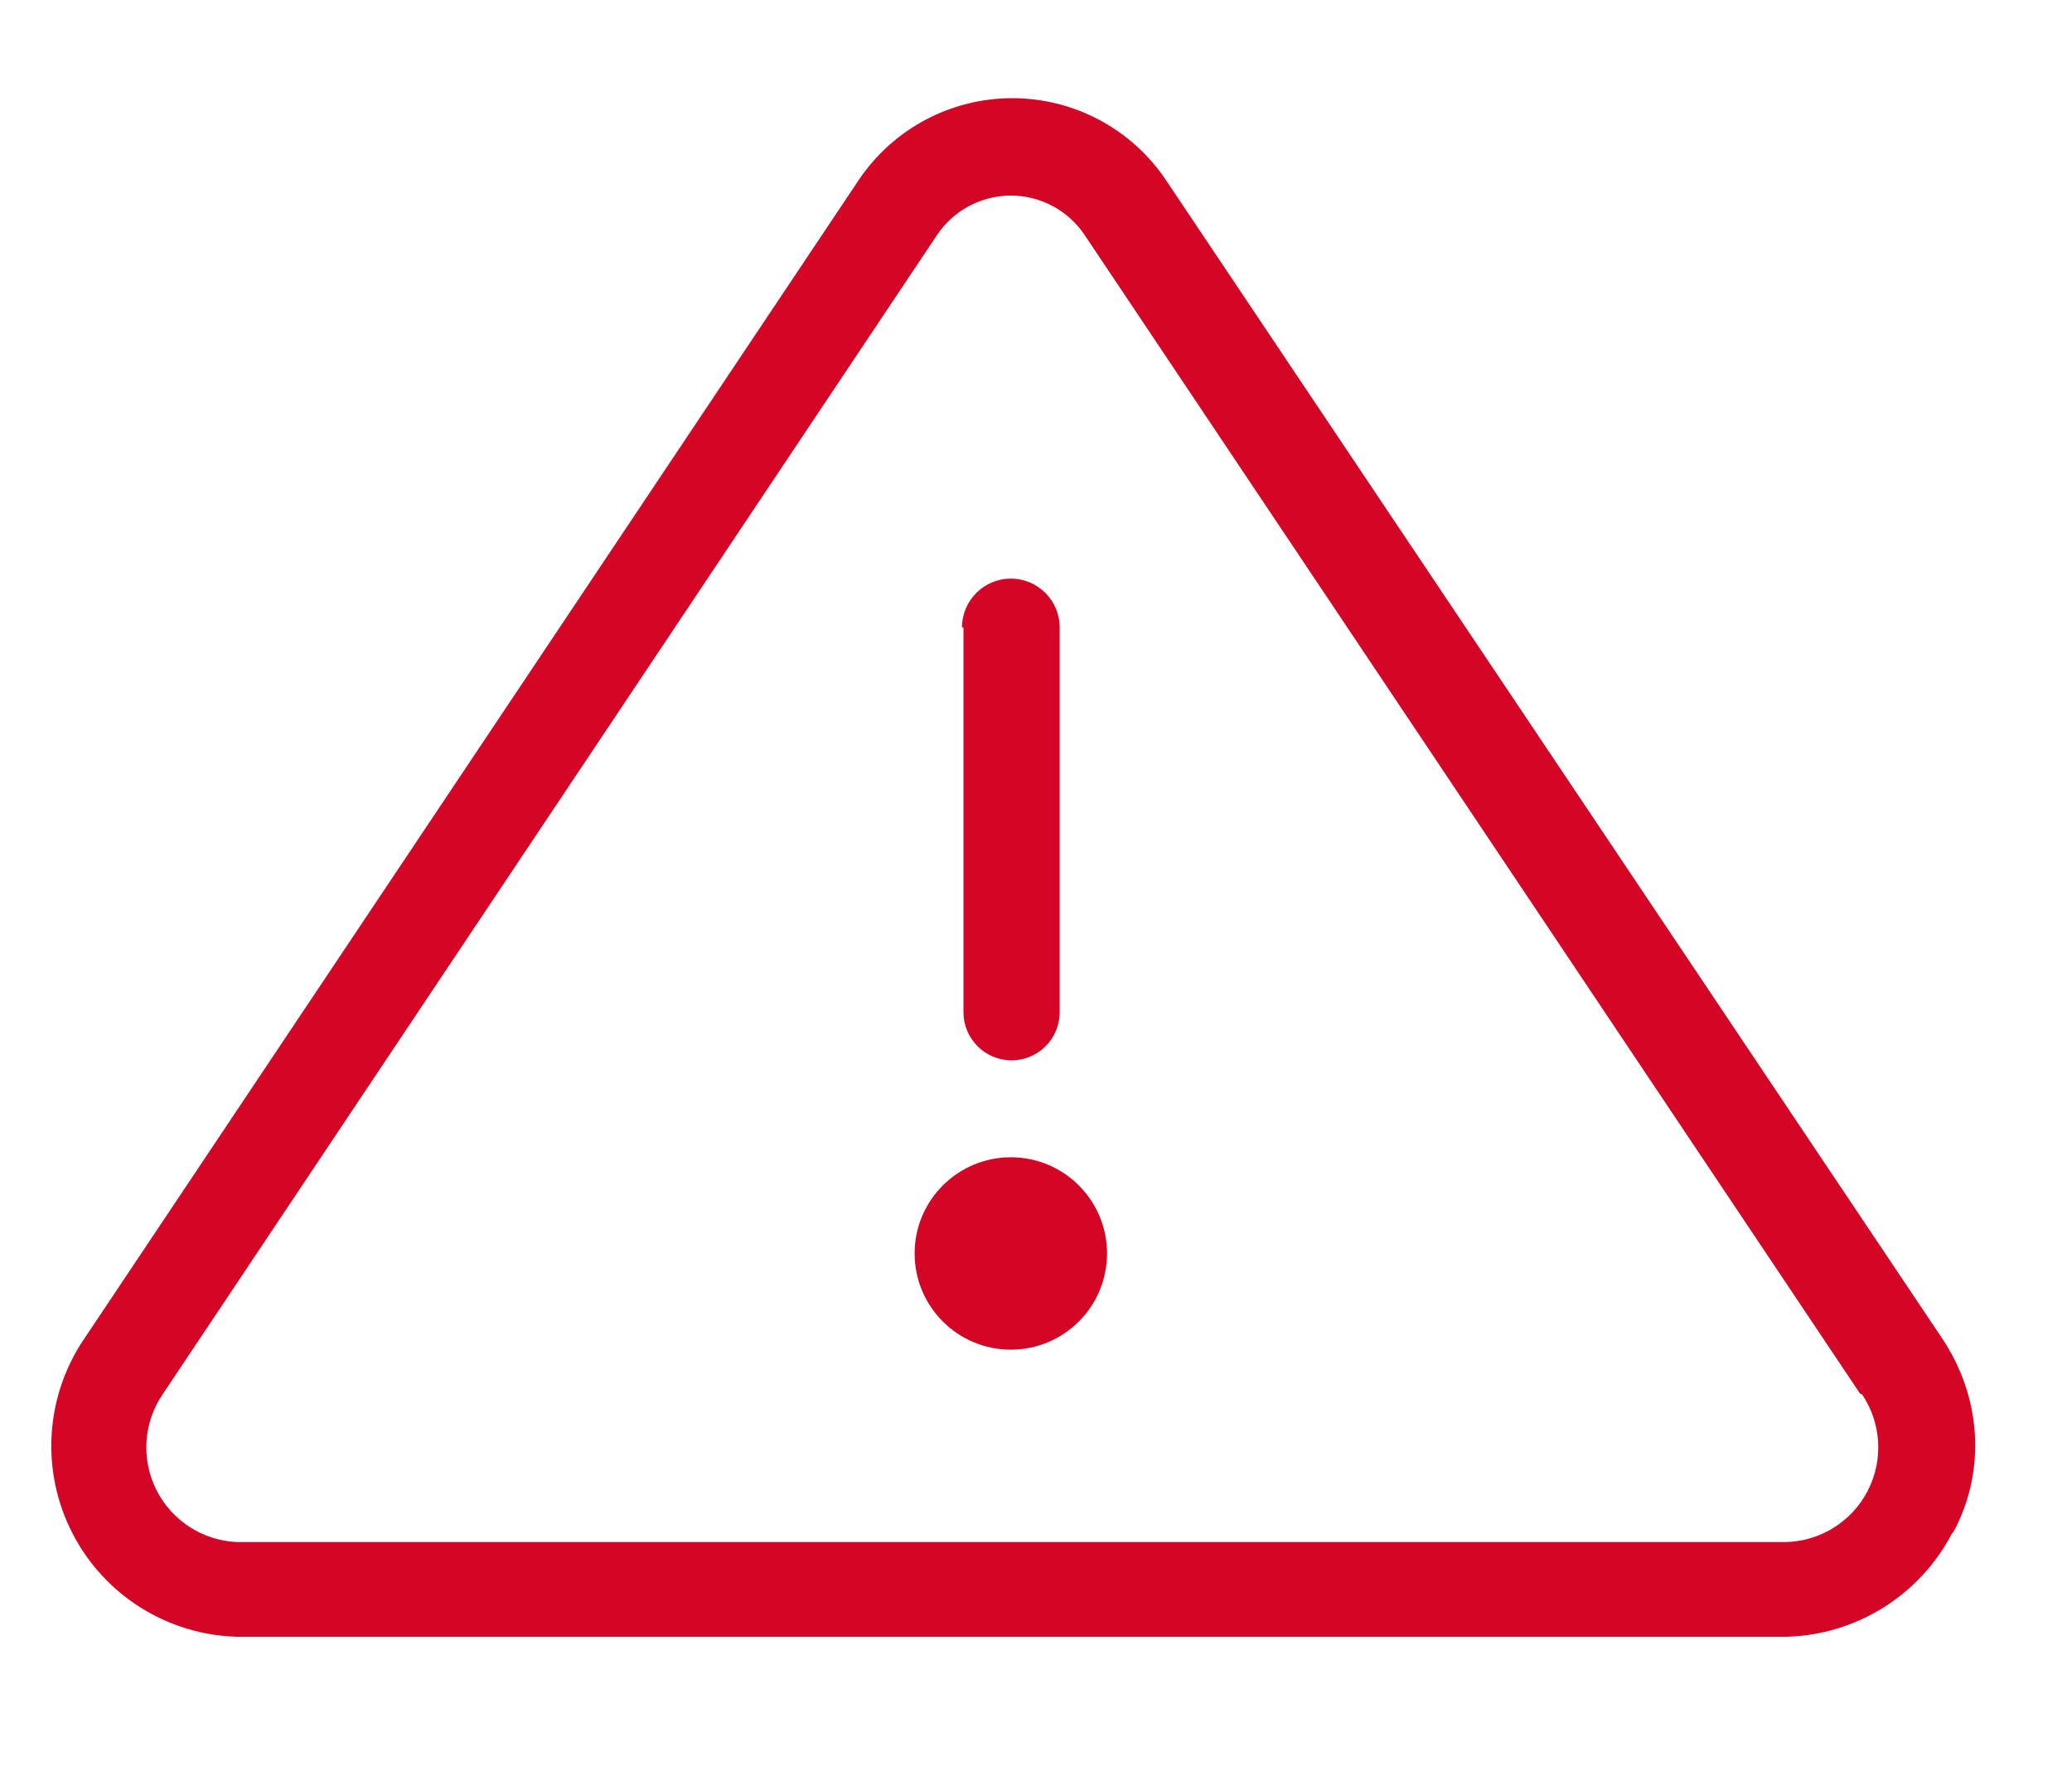
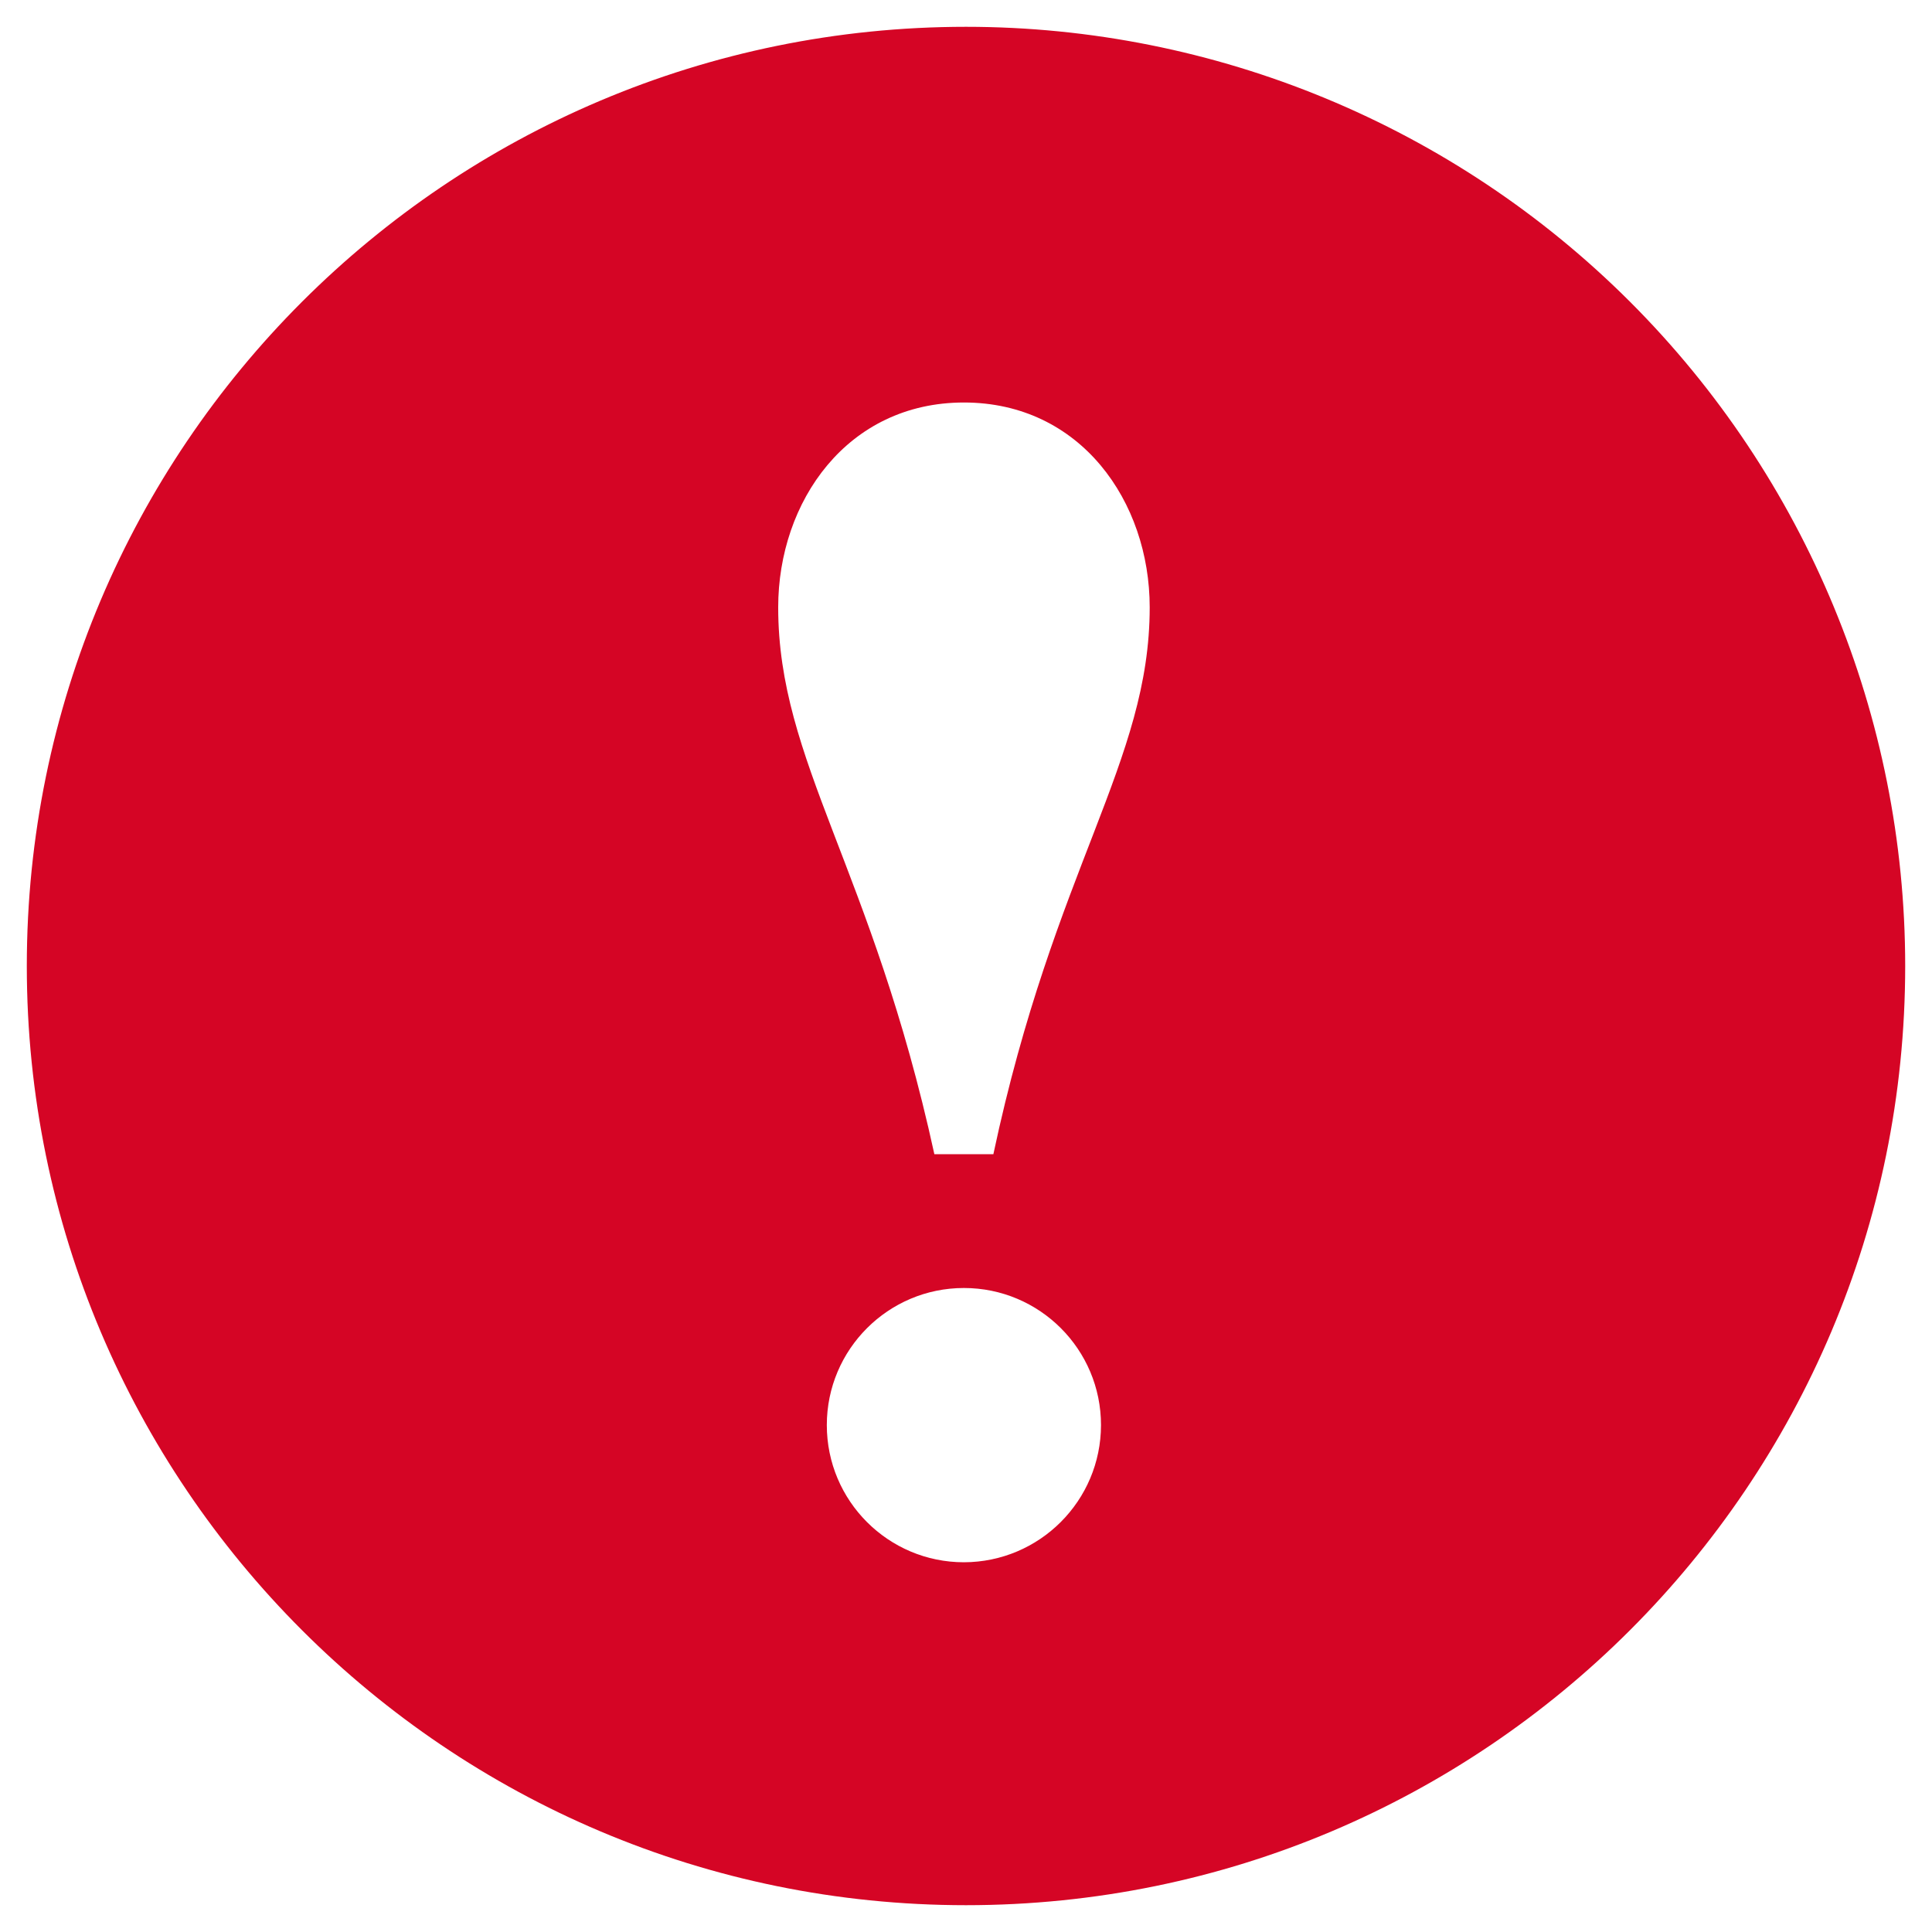
- <svg xmlns="http://www.w3.org/2000/svg" viewBox="0 0 14 12">
-   <path d="M6.5 4.24a.32.32 0 0 1 .66 0v2.6a.32.32 0 0 1-.65 0v-2.6zm.33 4.88a.65.65 0 1 1 0-1.3.65.65 0 0 1 0 1.3zm6.36 1.24a1.3 1.3 0 0 1-1.12.7H1.6a1.29 1.29 0 0 1-1.04-2L5.8 1.22a1.25 1.25 0 0 1 2.08 0l5.24 7.82c.27.4.3.9.08 1.31zm-.62-.94L7.33 1.59a.6.6 0 0 0-1 0L1.1 9.42a.64.64 0 0 0 .5 1h10.47a.64.64 0 0 0 .51-1z" fill="#D50525" />
+ <svg xmlns="http://www.w3.org/2000/svg" viewBox="0 0 24 24">
+   <g stroke="none" stroke-width="1" fill="none" fill-rule="evenodd">
+     <g transform="translate(-34, -18)">
+       <g transform="translate(32, 16)">
+         <polygon id="bounding-box" opacity="0" points="0 28 28 28 28 0 0 0" />
+         <path d="M14,2.333 C17.094,2.333 20.062,3.562 22.25,5.75 C24.438,7.938 25.667,10.906 25.667,14 C25.667,20.443 20.443,25.667 14,25.667 C7.557,25.667 2.333,20.443 2.333,14 C2.333,7.557 7.557,2.333 14,2.333 Z M13.974,21.407 C14.914,21.405 15.676,20.643 15.677,19.703 C15.677,18.763 14.915,18 13.974,18 C13.034,18 12.271,18.763 12.271,19.703 C12.271,20.644 13.034,21.407 13.974,21.407 Z M14.34,16.338 C15.096,12.78 16.282,11.465 16.282,9.545 C16.282,8.23 15.423,7 13.974,7 C12.525,7 11.667,8.23 11.667,9.545 C11.667,11.465 12.831,12.78 13.607,16.338 L14.34,16.338 Z" id="Color" fill="#D50525" />
+       </g>
+     </g>
+   </g>
</svg>
